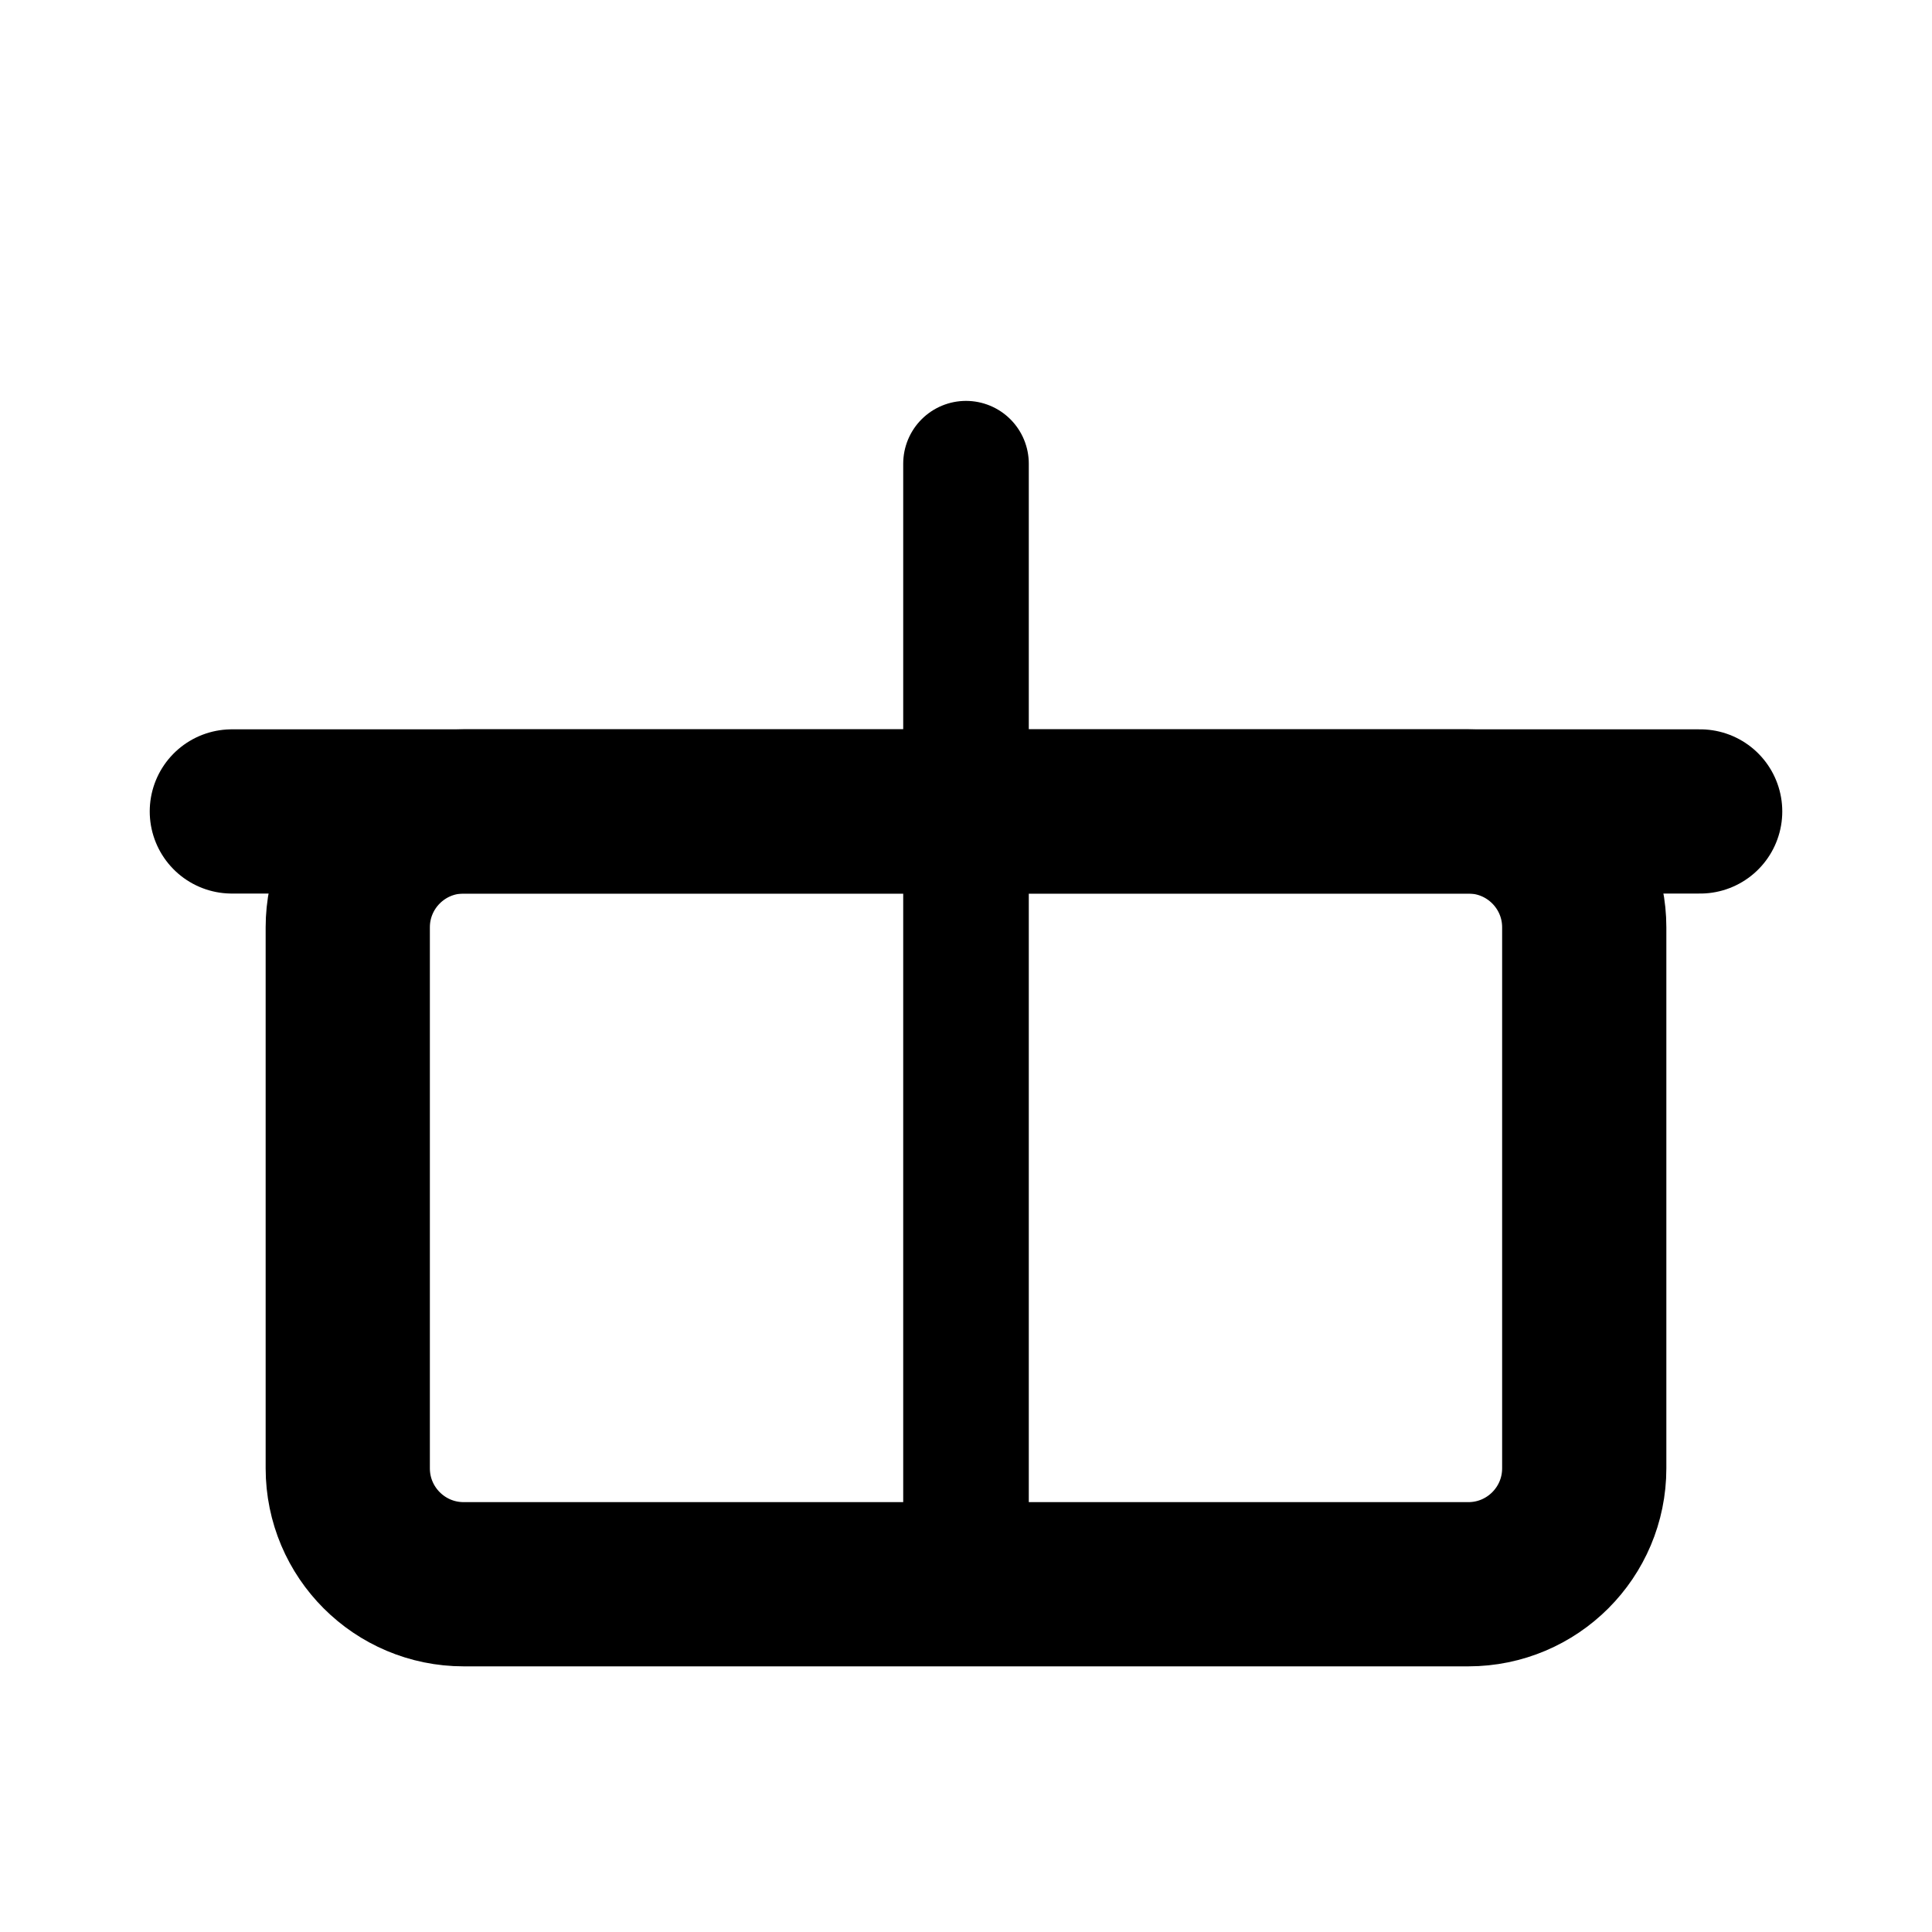
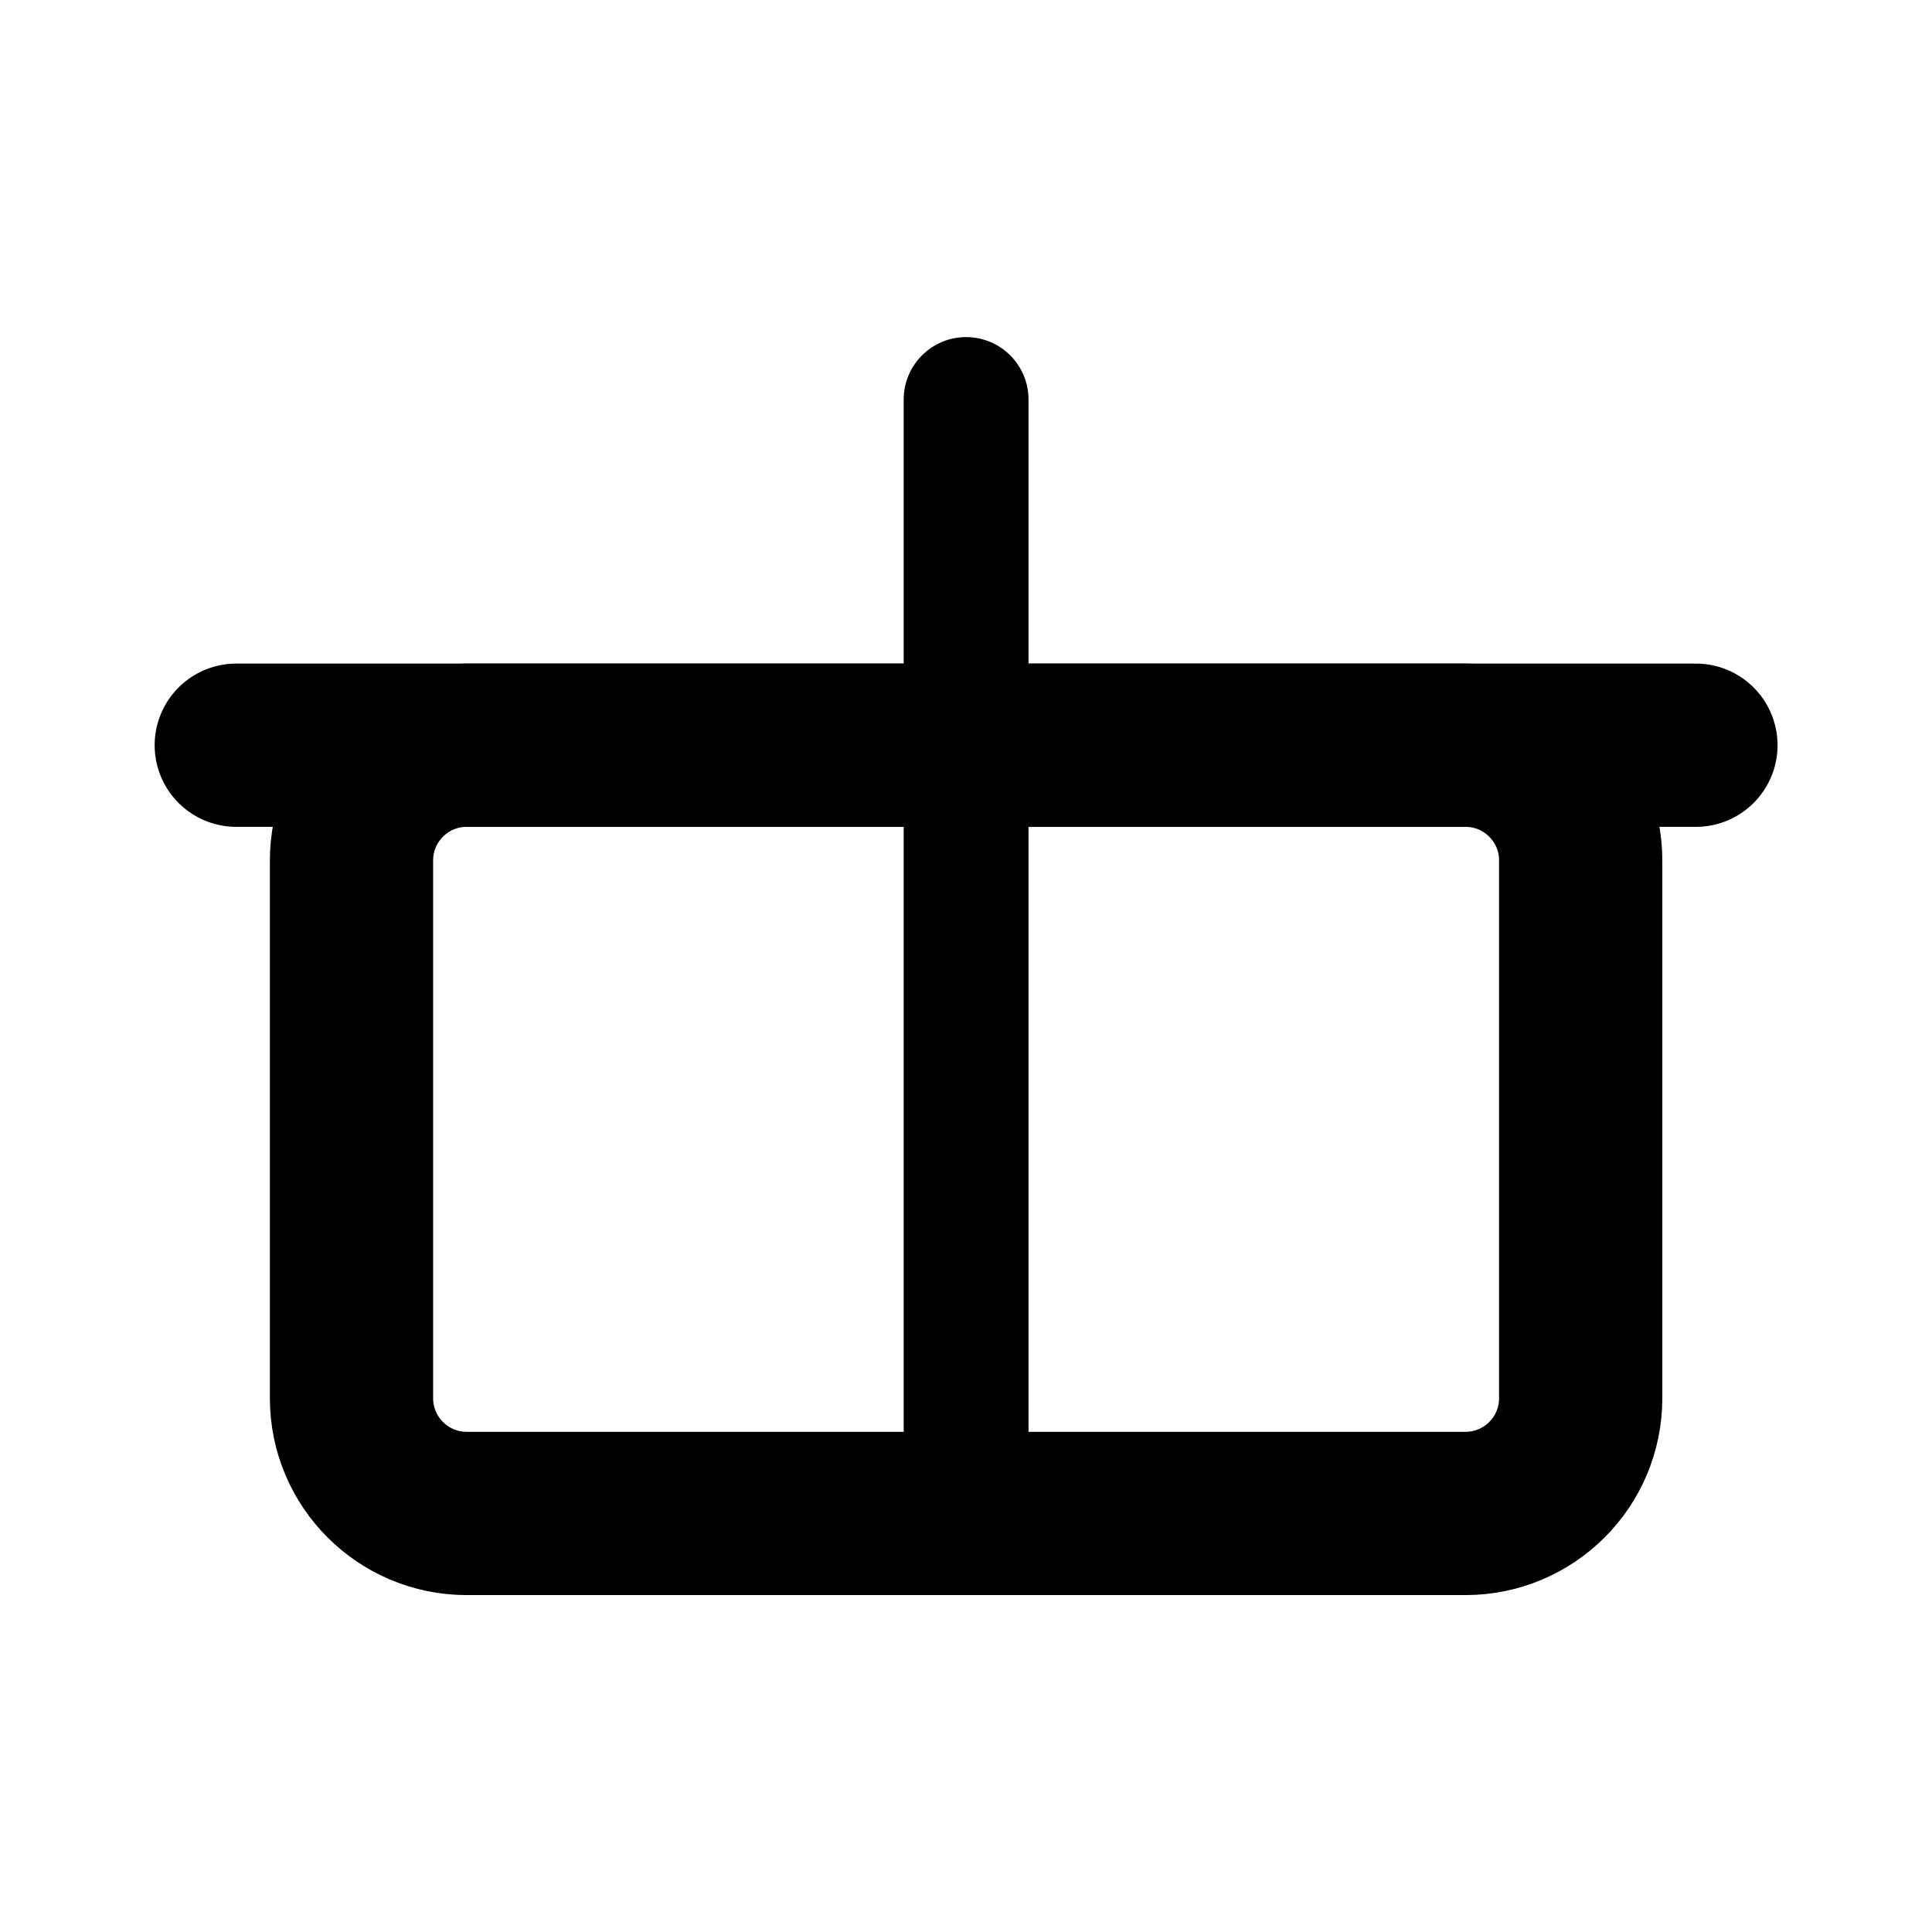
<svg xmlns="http://www.w3.org/2000/svg" width="100" height="100" viewBox="0 0 100 100" fill="none" stroke="#000000" stroke-linecap="round" stroke-linejoin="round">
-   <rect x="18" y="42" width="64" height="40" rx="6" stroke-width="8.5" />
-   <path d="M12,42 L88,42" stroke-width="8.5" />
-   <path d="M50,42 L50,82" stroke-width="6.5" />
-   <path d="M50,42 L50,24" stroke-width="6.5" />
+   <g transform="translate(0.30,-3.18) scale(0.9941)">
+     <rect x="18" y="42" width="64" height="40" rx="6" stroke-width="8.5" />
+     <path d="M12,42 L88,42" stroke-width="8.5" />
+     <path d="M50,42 L50,82" stroke-width="6.5" />
+     <path d="M50,42 L50,24" stroke-width="6.5" />
+   </g>
</svg>
